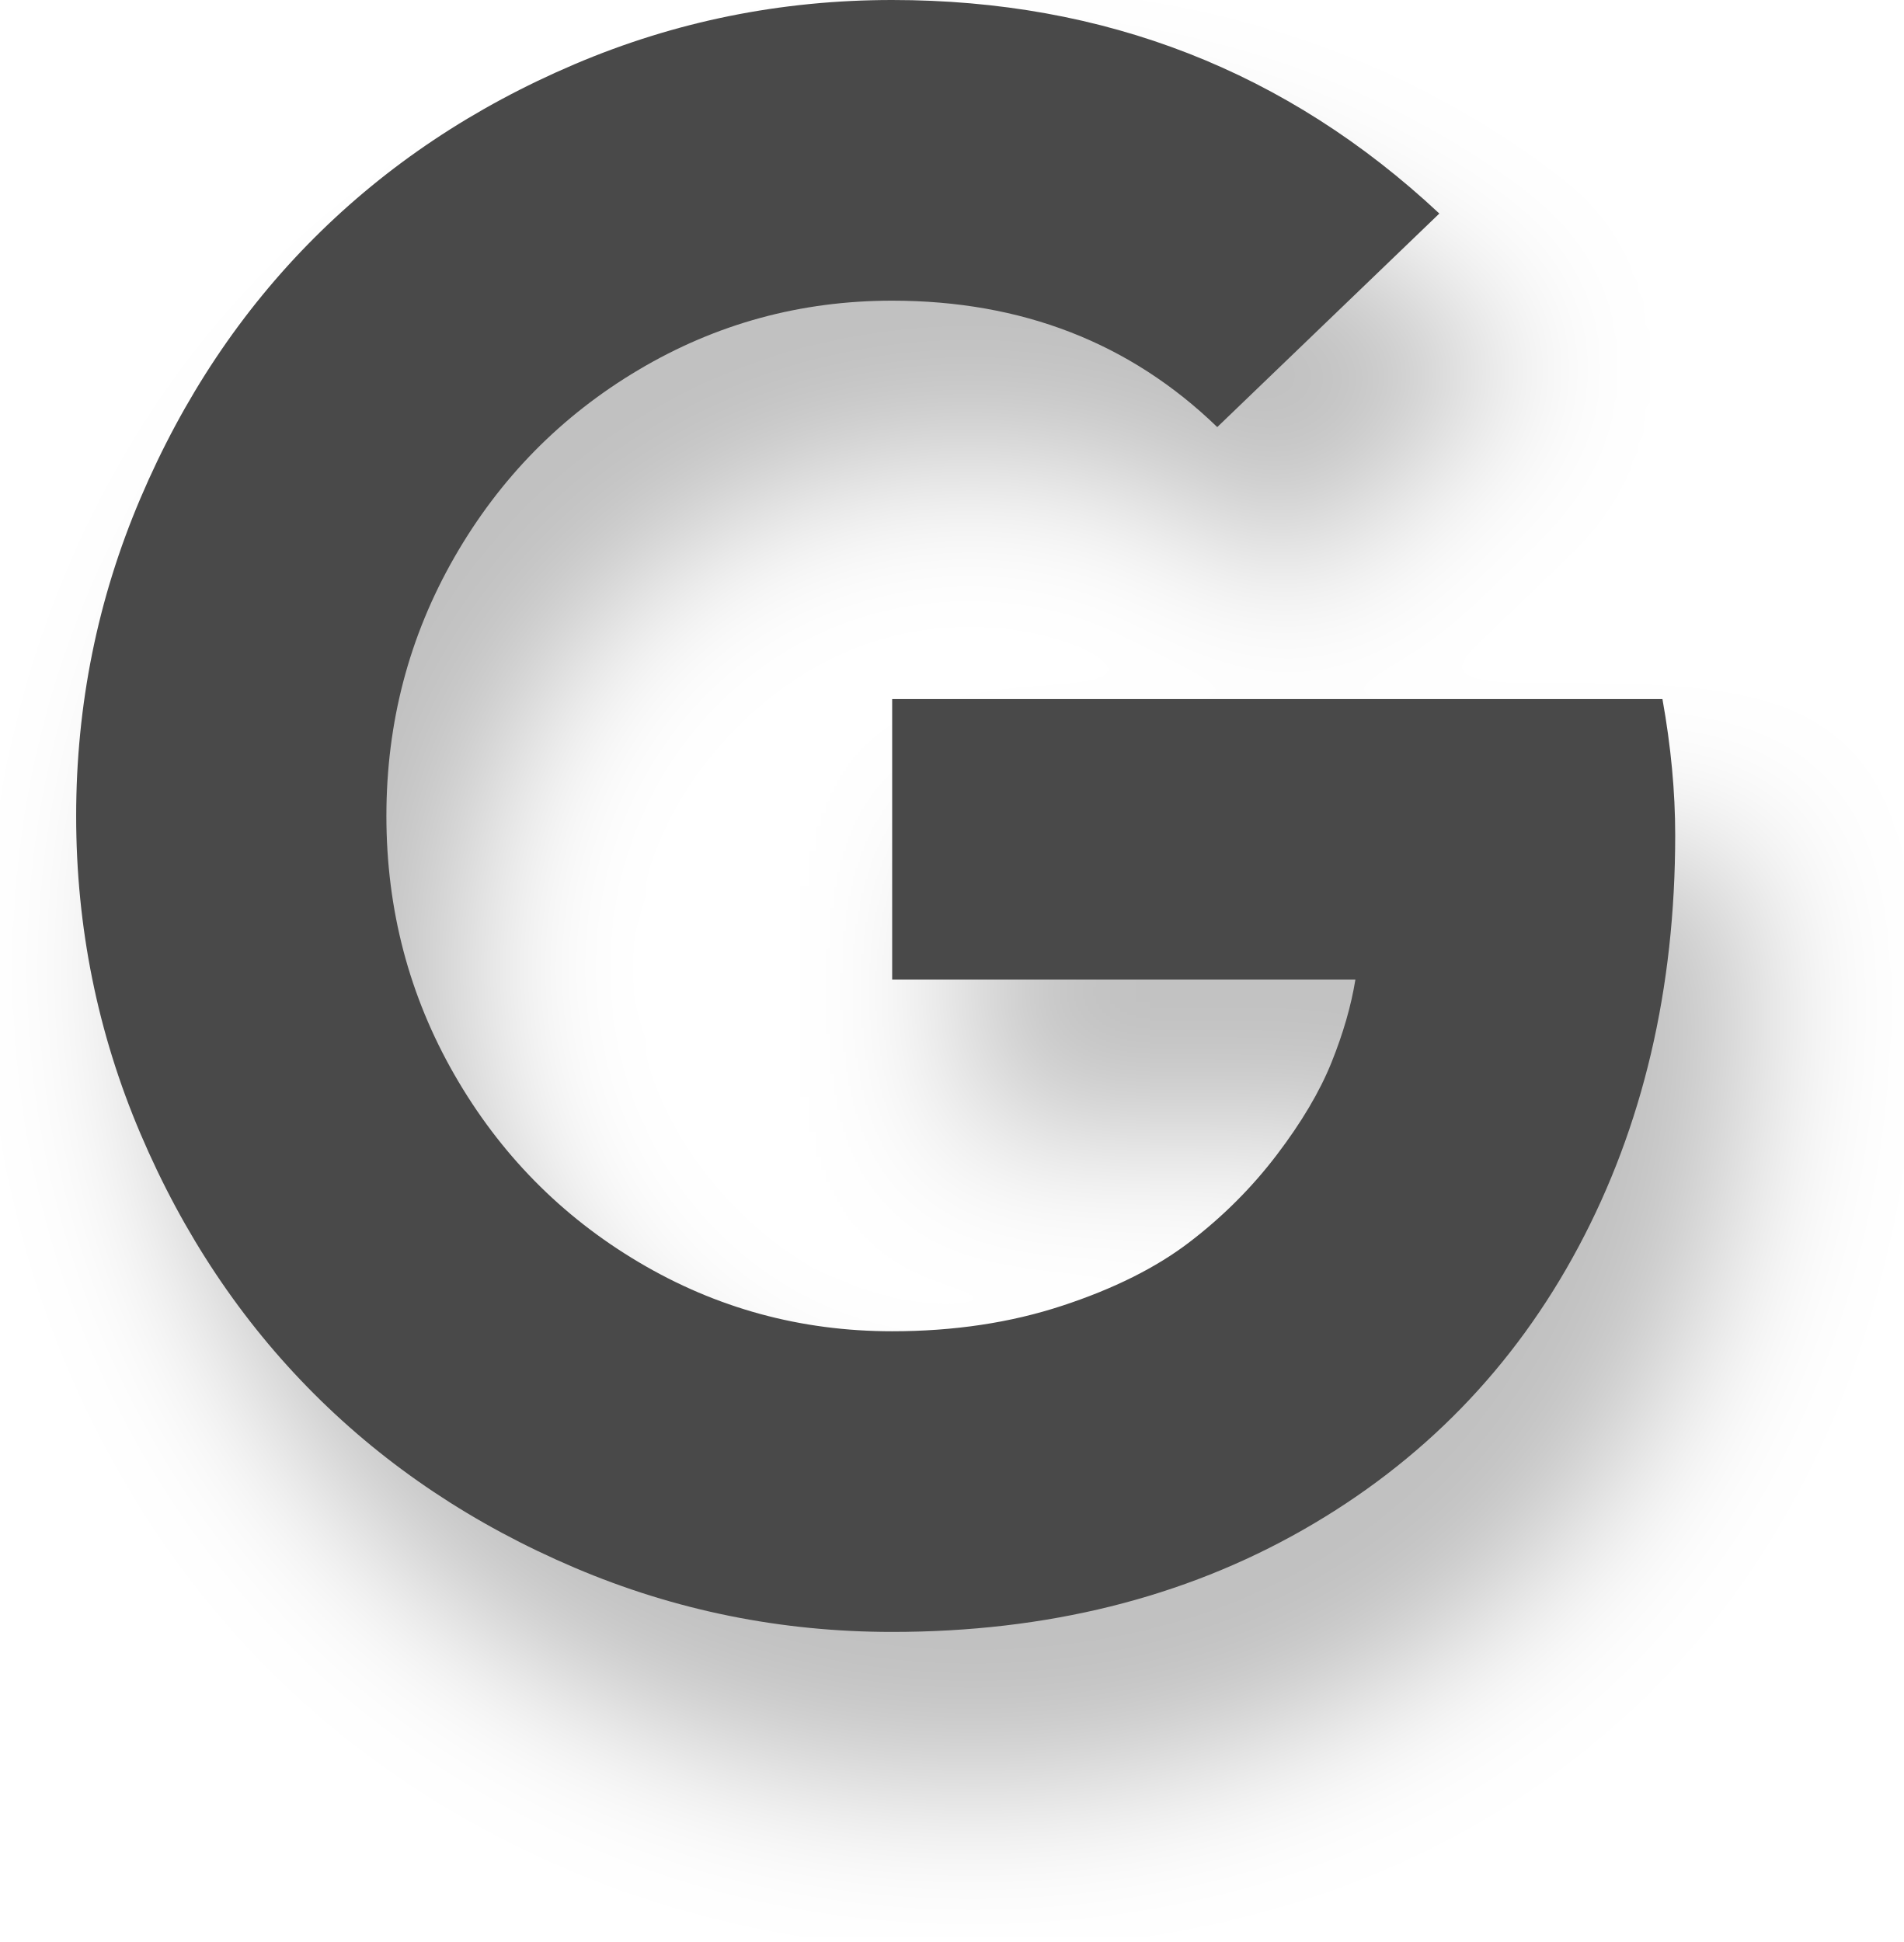
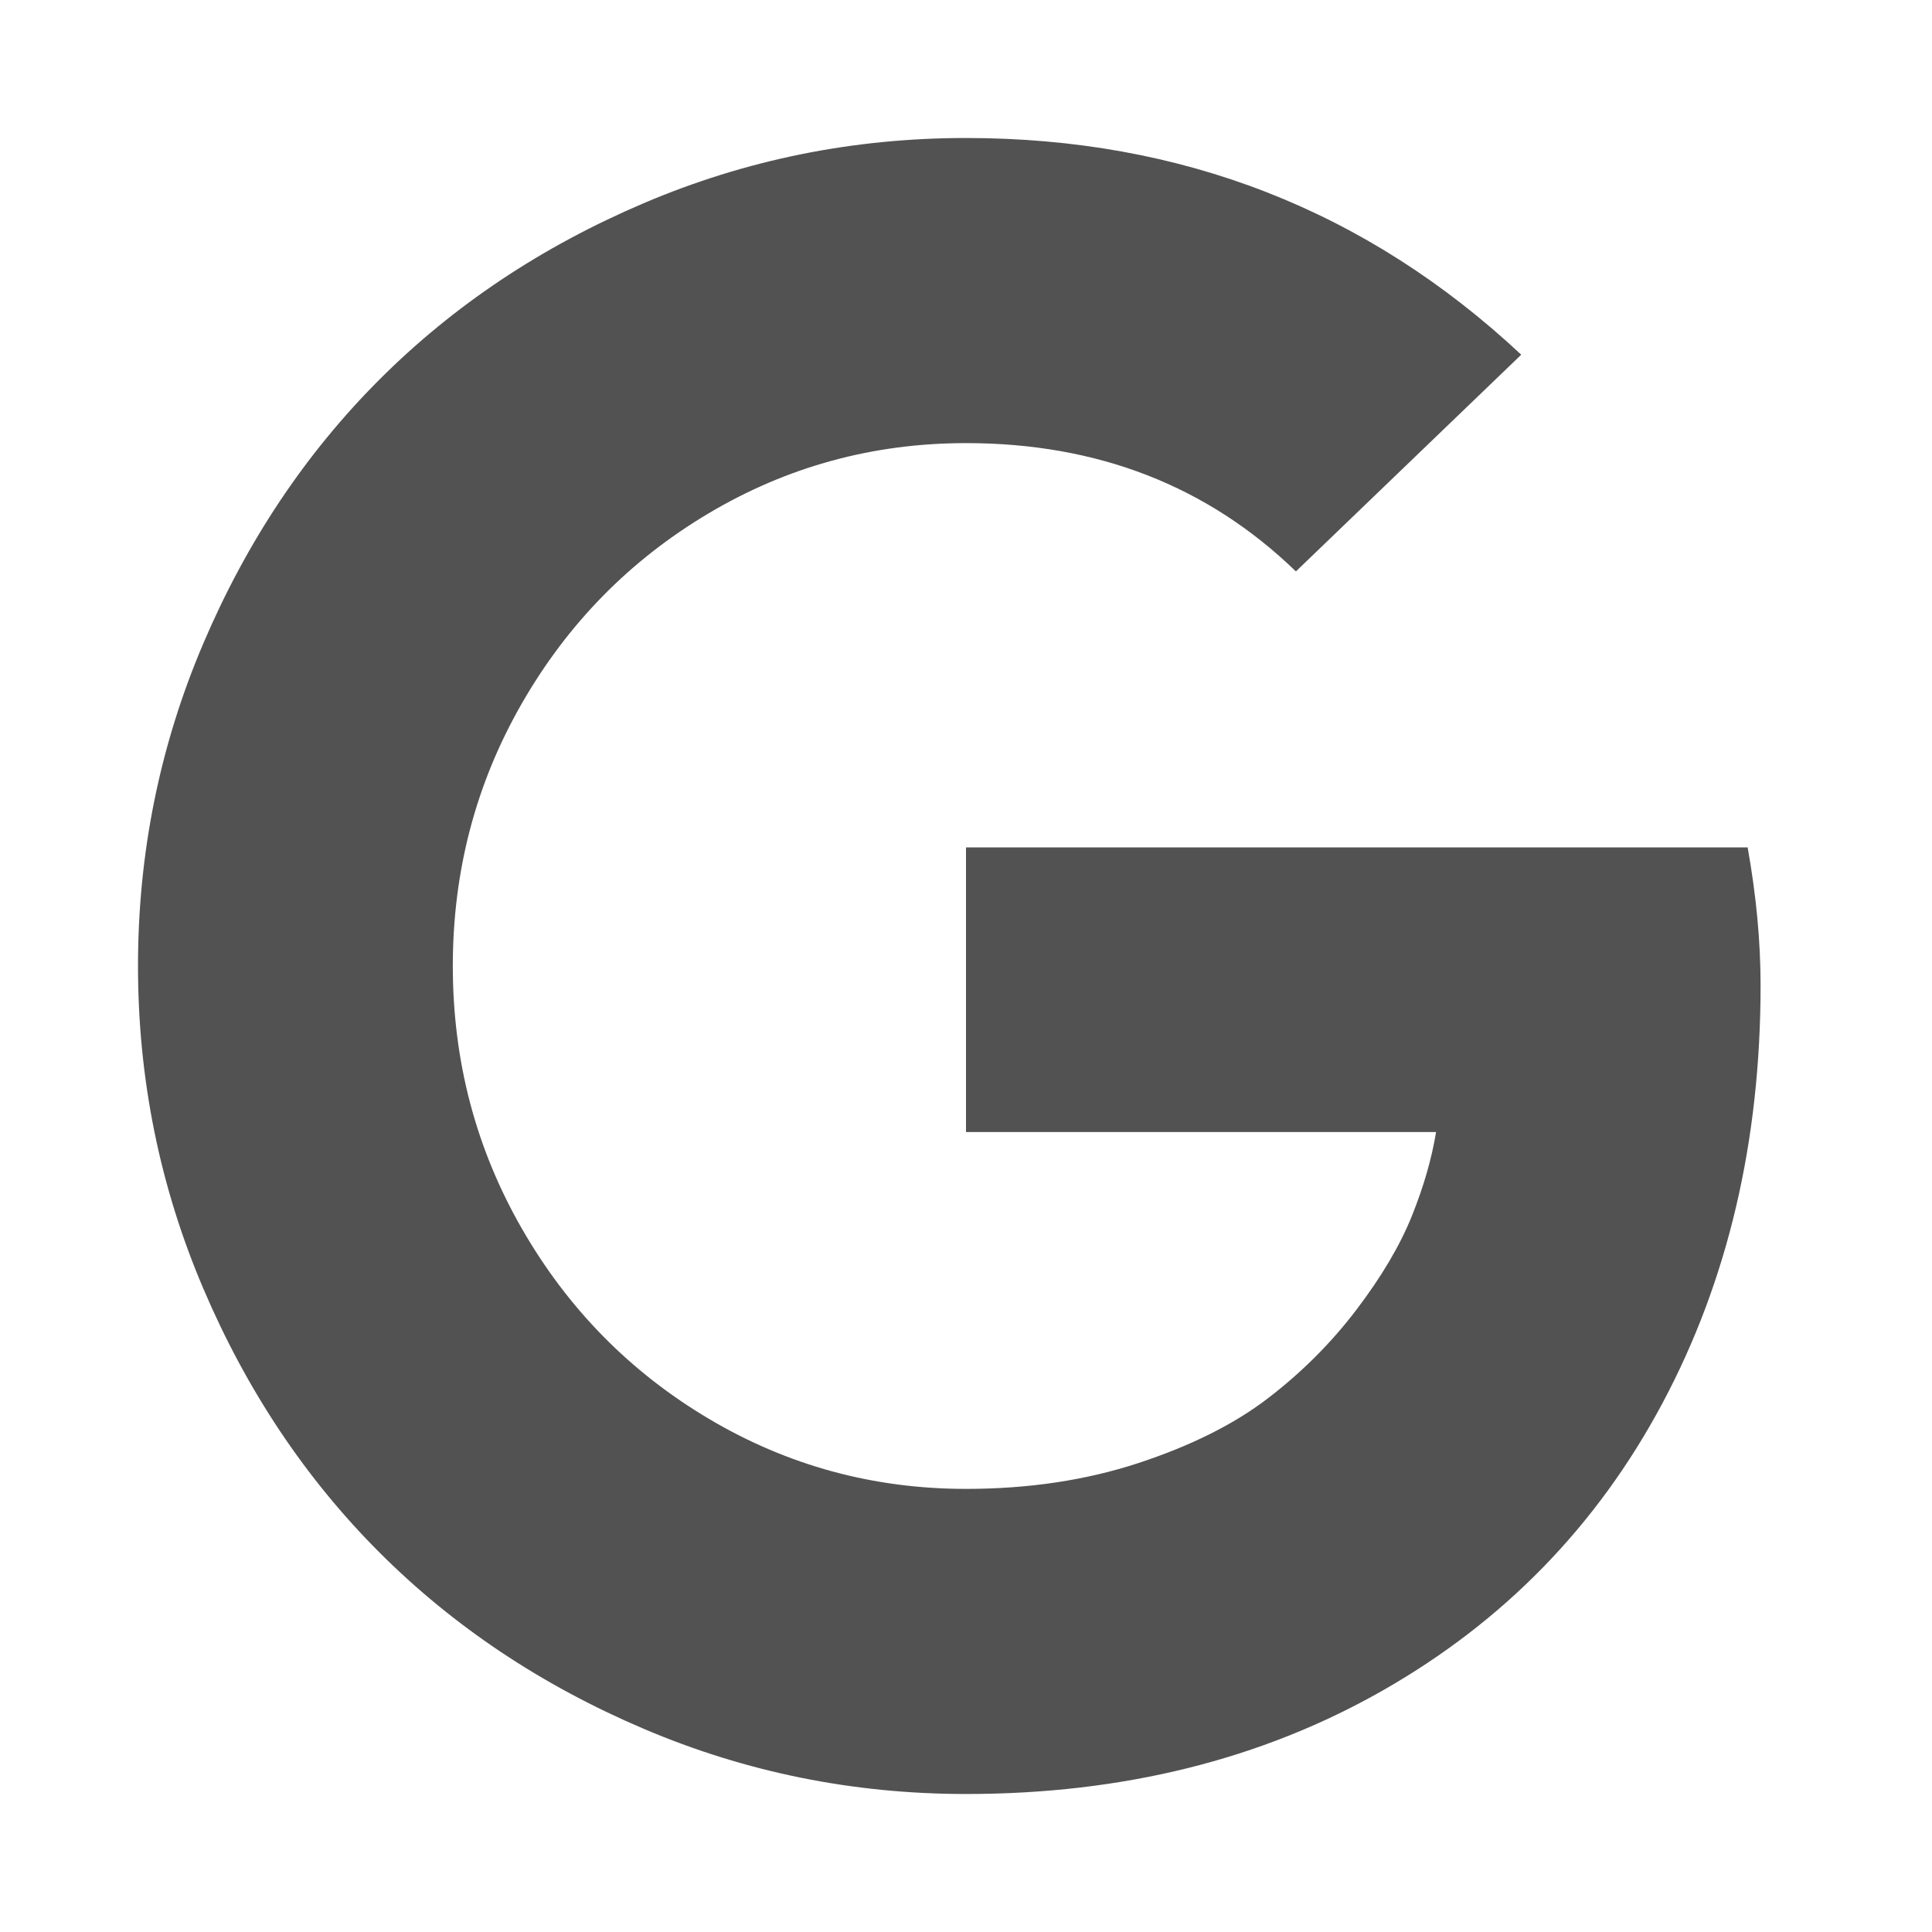
- <svg xmlns="http://www.w3.org/2000/svg" width="50" height="51" viewBox="0 0 50 51" fill="none">
-   <g filter="url(#filter0_d)">
-     <path d="M23.429 18.359H43.657C43.881 19.606 43.992 20.796 43.992 21.931C43.992 25.967 43.146 29.571 41.453 32.743C39.76 35.914 37.347 38.393 34.213 40.179C31.078 41.964 27.484 42.857 23.429 42.857C20.508 42.857 17.727 42.294 15.086 41.169C12.445 40.044 10.166 38.523 8.25 36.607C6.334 34.691 4.813 32.413 3.688 29.771C2.563 27.13 2 24.349 2 21.429C2 18.508 2.563 15.727 3.688 13.086C4.813 10.445 6.334 8.166 8.25 6.25C10.166 4.334 12.445 2.813 15.086 1.688C17.727 0.563 20.508 0 23.429 0C29.009 0 33.799 1.869 37.798 5.608L31.966 11.216C29.679 9.003 26.833 7.896 23.429 7.896C21.029 7.896 18.811 8.501 16.774 9.71C14.737 10.919 13.123 12.56 11.933 14.634C10.743 16.709 10.147 18.973 10.147 21.429C10.147 23.884 10.743 26.149 11.933 28.223C13.123 30.297 14.737 31.938 16.774 33.147C18.811 34.356 21.029 34.961 23.429 34.961C25.047 34.961 26.535 34.738 27.893 34.291C29.251 33.845 30.367 33.287 31.241 32.617C32.115 31.948 32.878 31.185 33.529 30.329C34.18 29.474 34.659 28.664 34.966 27.902C35.273 27.139 35.482 26.414 35.594 25.725H23.429V18.359Z" fill="#494949" />
-   </g>
-   <defs>
-     <filter id="filter0_d" x="0" y="0" width="49.992" height="50.857" filterUnits="userSpaceOnUse" color-interpolation-filters="sRGB">
-       <feFlood flood-opacity="0" result="BackgroundImageFix" />
-       <feColorMatrix in="SourceAlpha" type="matrix" values="0 0 0 0 0 0 0 0 0 0 0 0 0 0 0 0 0 0 127 0" />
-       <feOffset dx="2" dy="4" />
-       <feGaussianBlur stdDeviation="2" />
-       <feColorMatrix type="matrix" values="0 0 0 0 0 0 0 0 0 0 0 0 0 0 0 0 0 0 0.25 0" />
-       <feBlend mode="normal" in2="BackgroundImageFix" result="effect1_dropShadow" />
-       <feBlend mode="normal" in="SourceGraphic" in2="effect1_dropShadow" result="shape" />
-     </filter>
-   </defs>
+ <svg xmlns="http://www.w3.org/2000/svg" height="50px" viewBox="0 0 1792 1792" width="50px" fill="#525252 ">
+   <path d="M896 786h725q12 67 12 128 0 217-91 387.5t-259.5 266.5-386.5 96q-157 0-299-60.5t-245-163.5-163.5-245-60.5-299 60.5-299 163.5-245 245-163.5 299-60.5q300 0 515 201l-209 201q-123-119-306-119-129 0-238.5 65t-173.5 176.5-64 243.5 64 243.5 173.5 176.5 238.5 65q87 0 160-24t120-60 82-82 51.5-87 22.5-78h-436v-264z" />
</svg>
